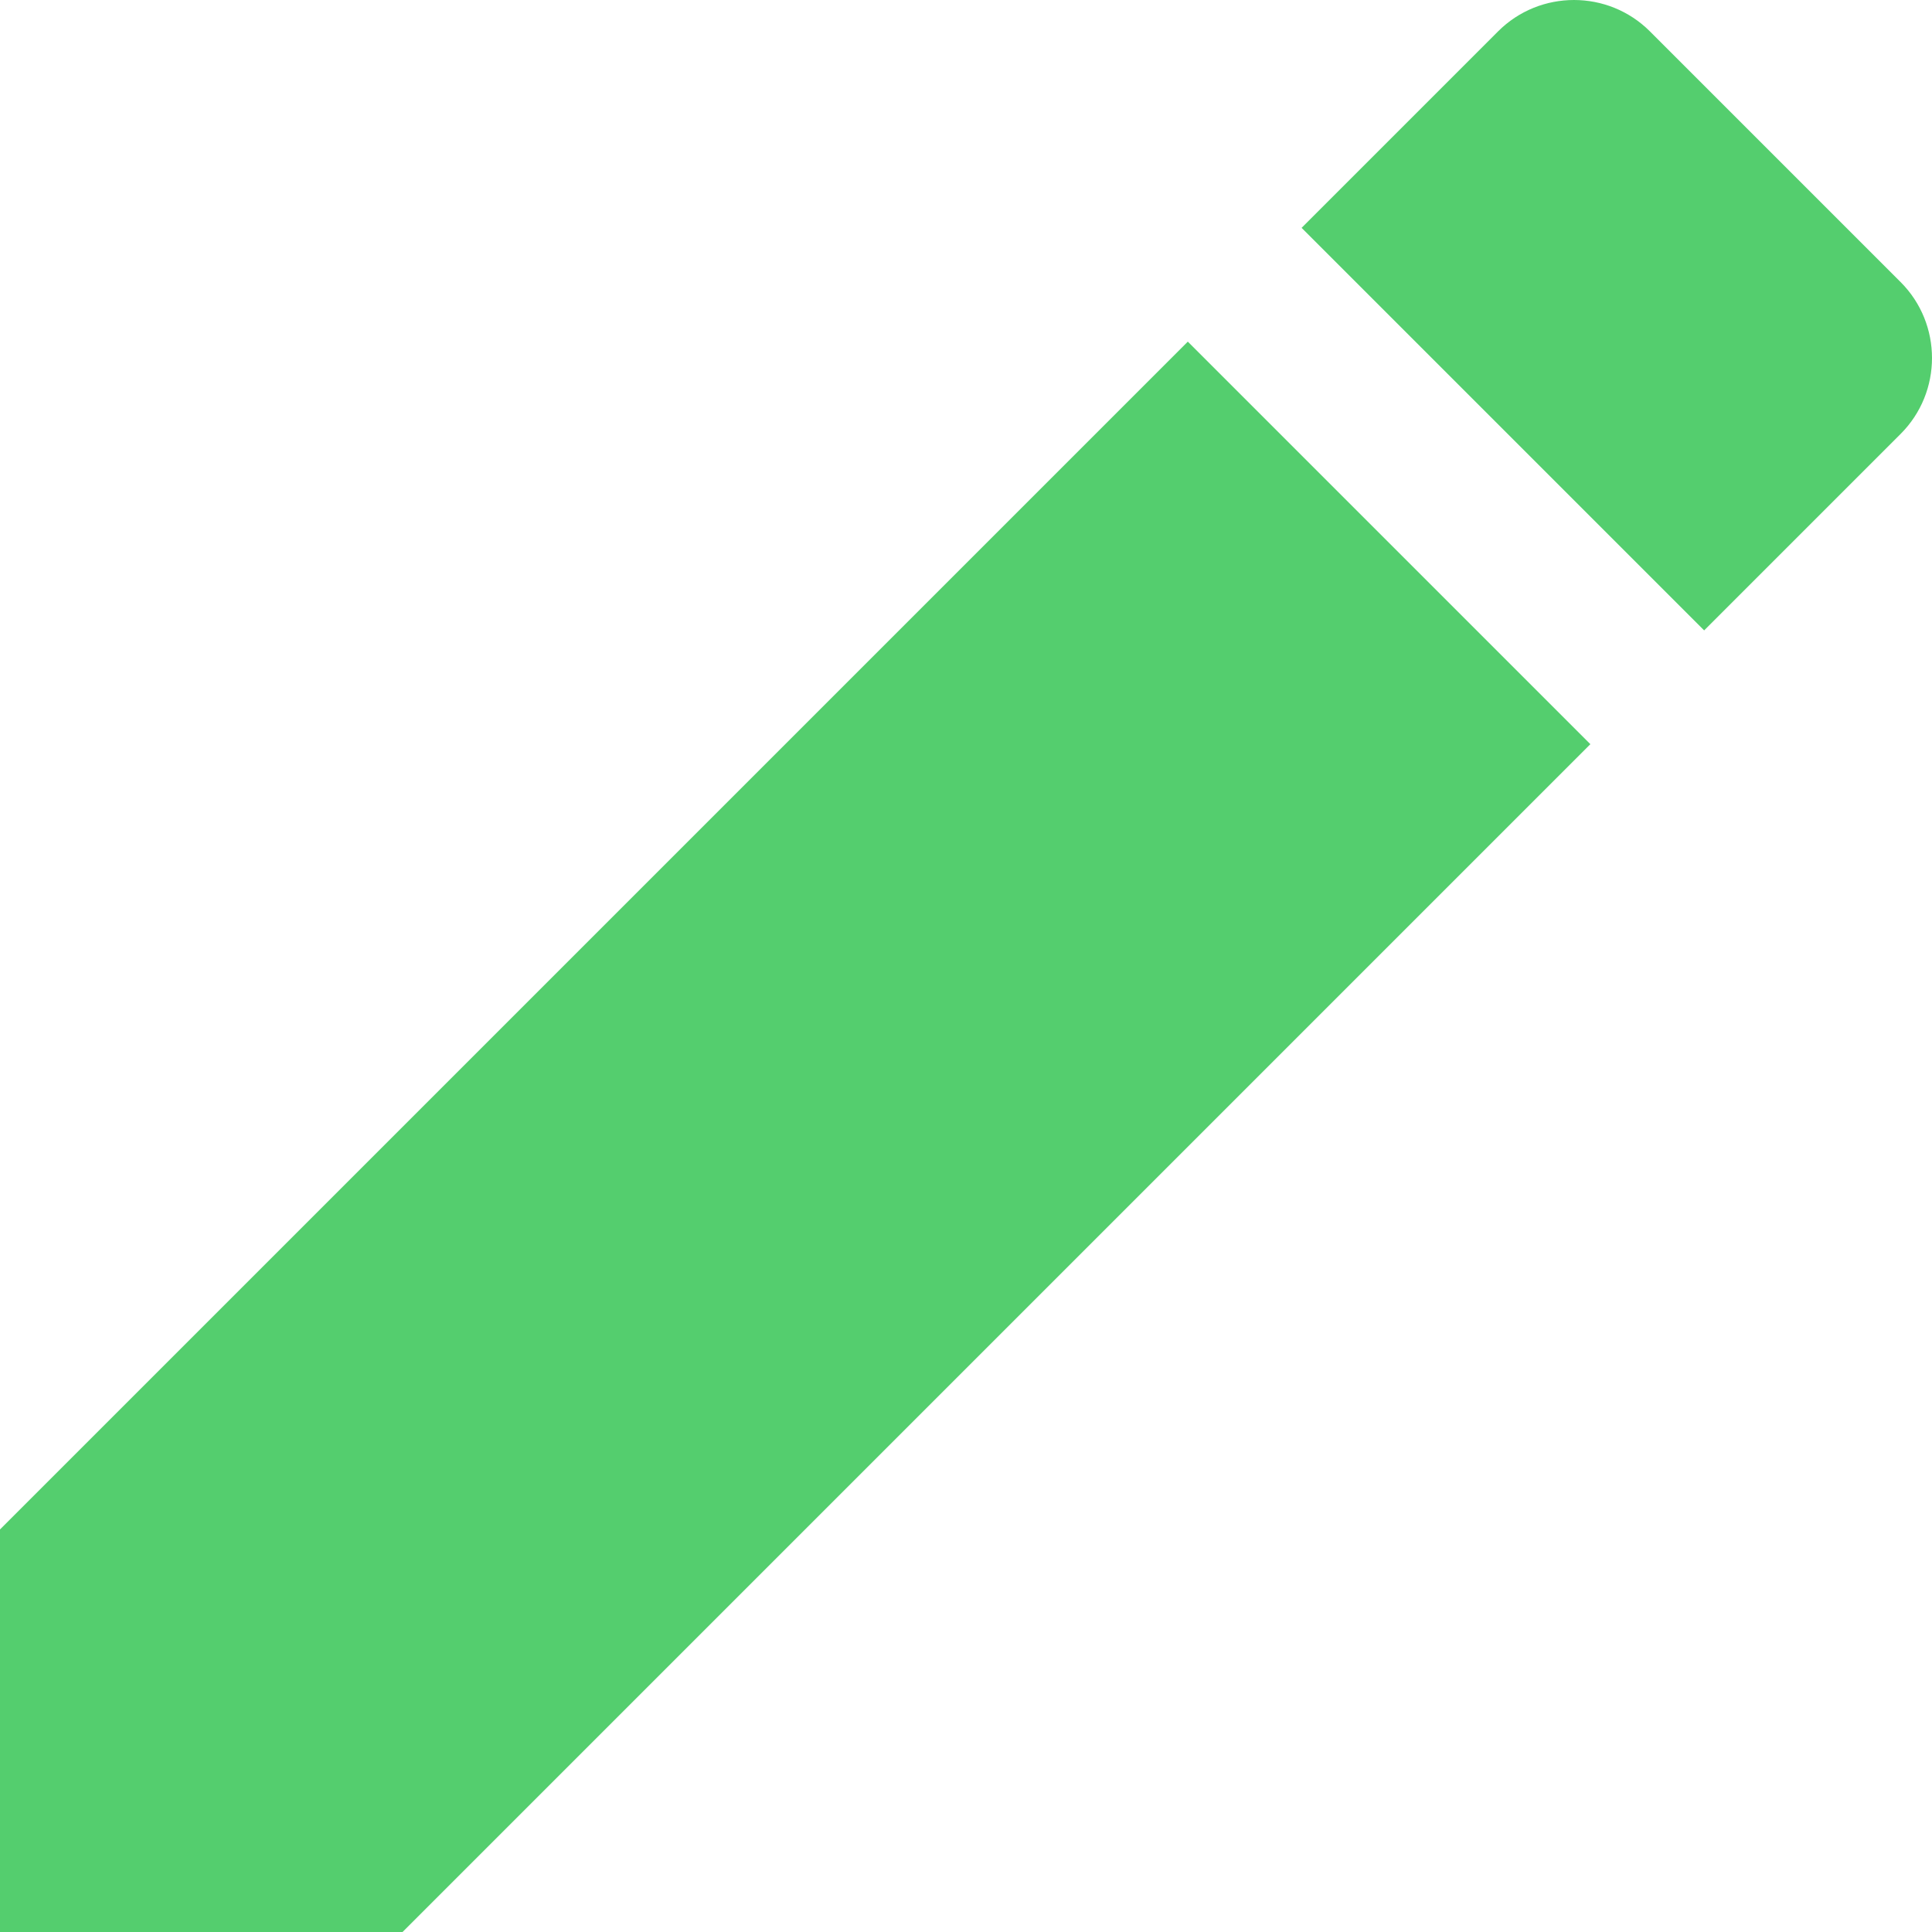
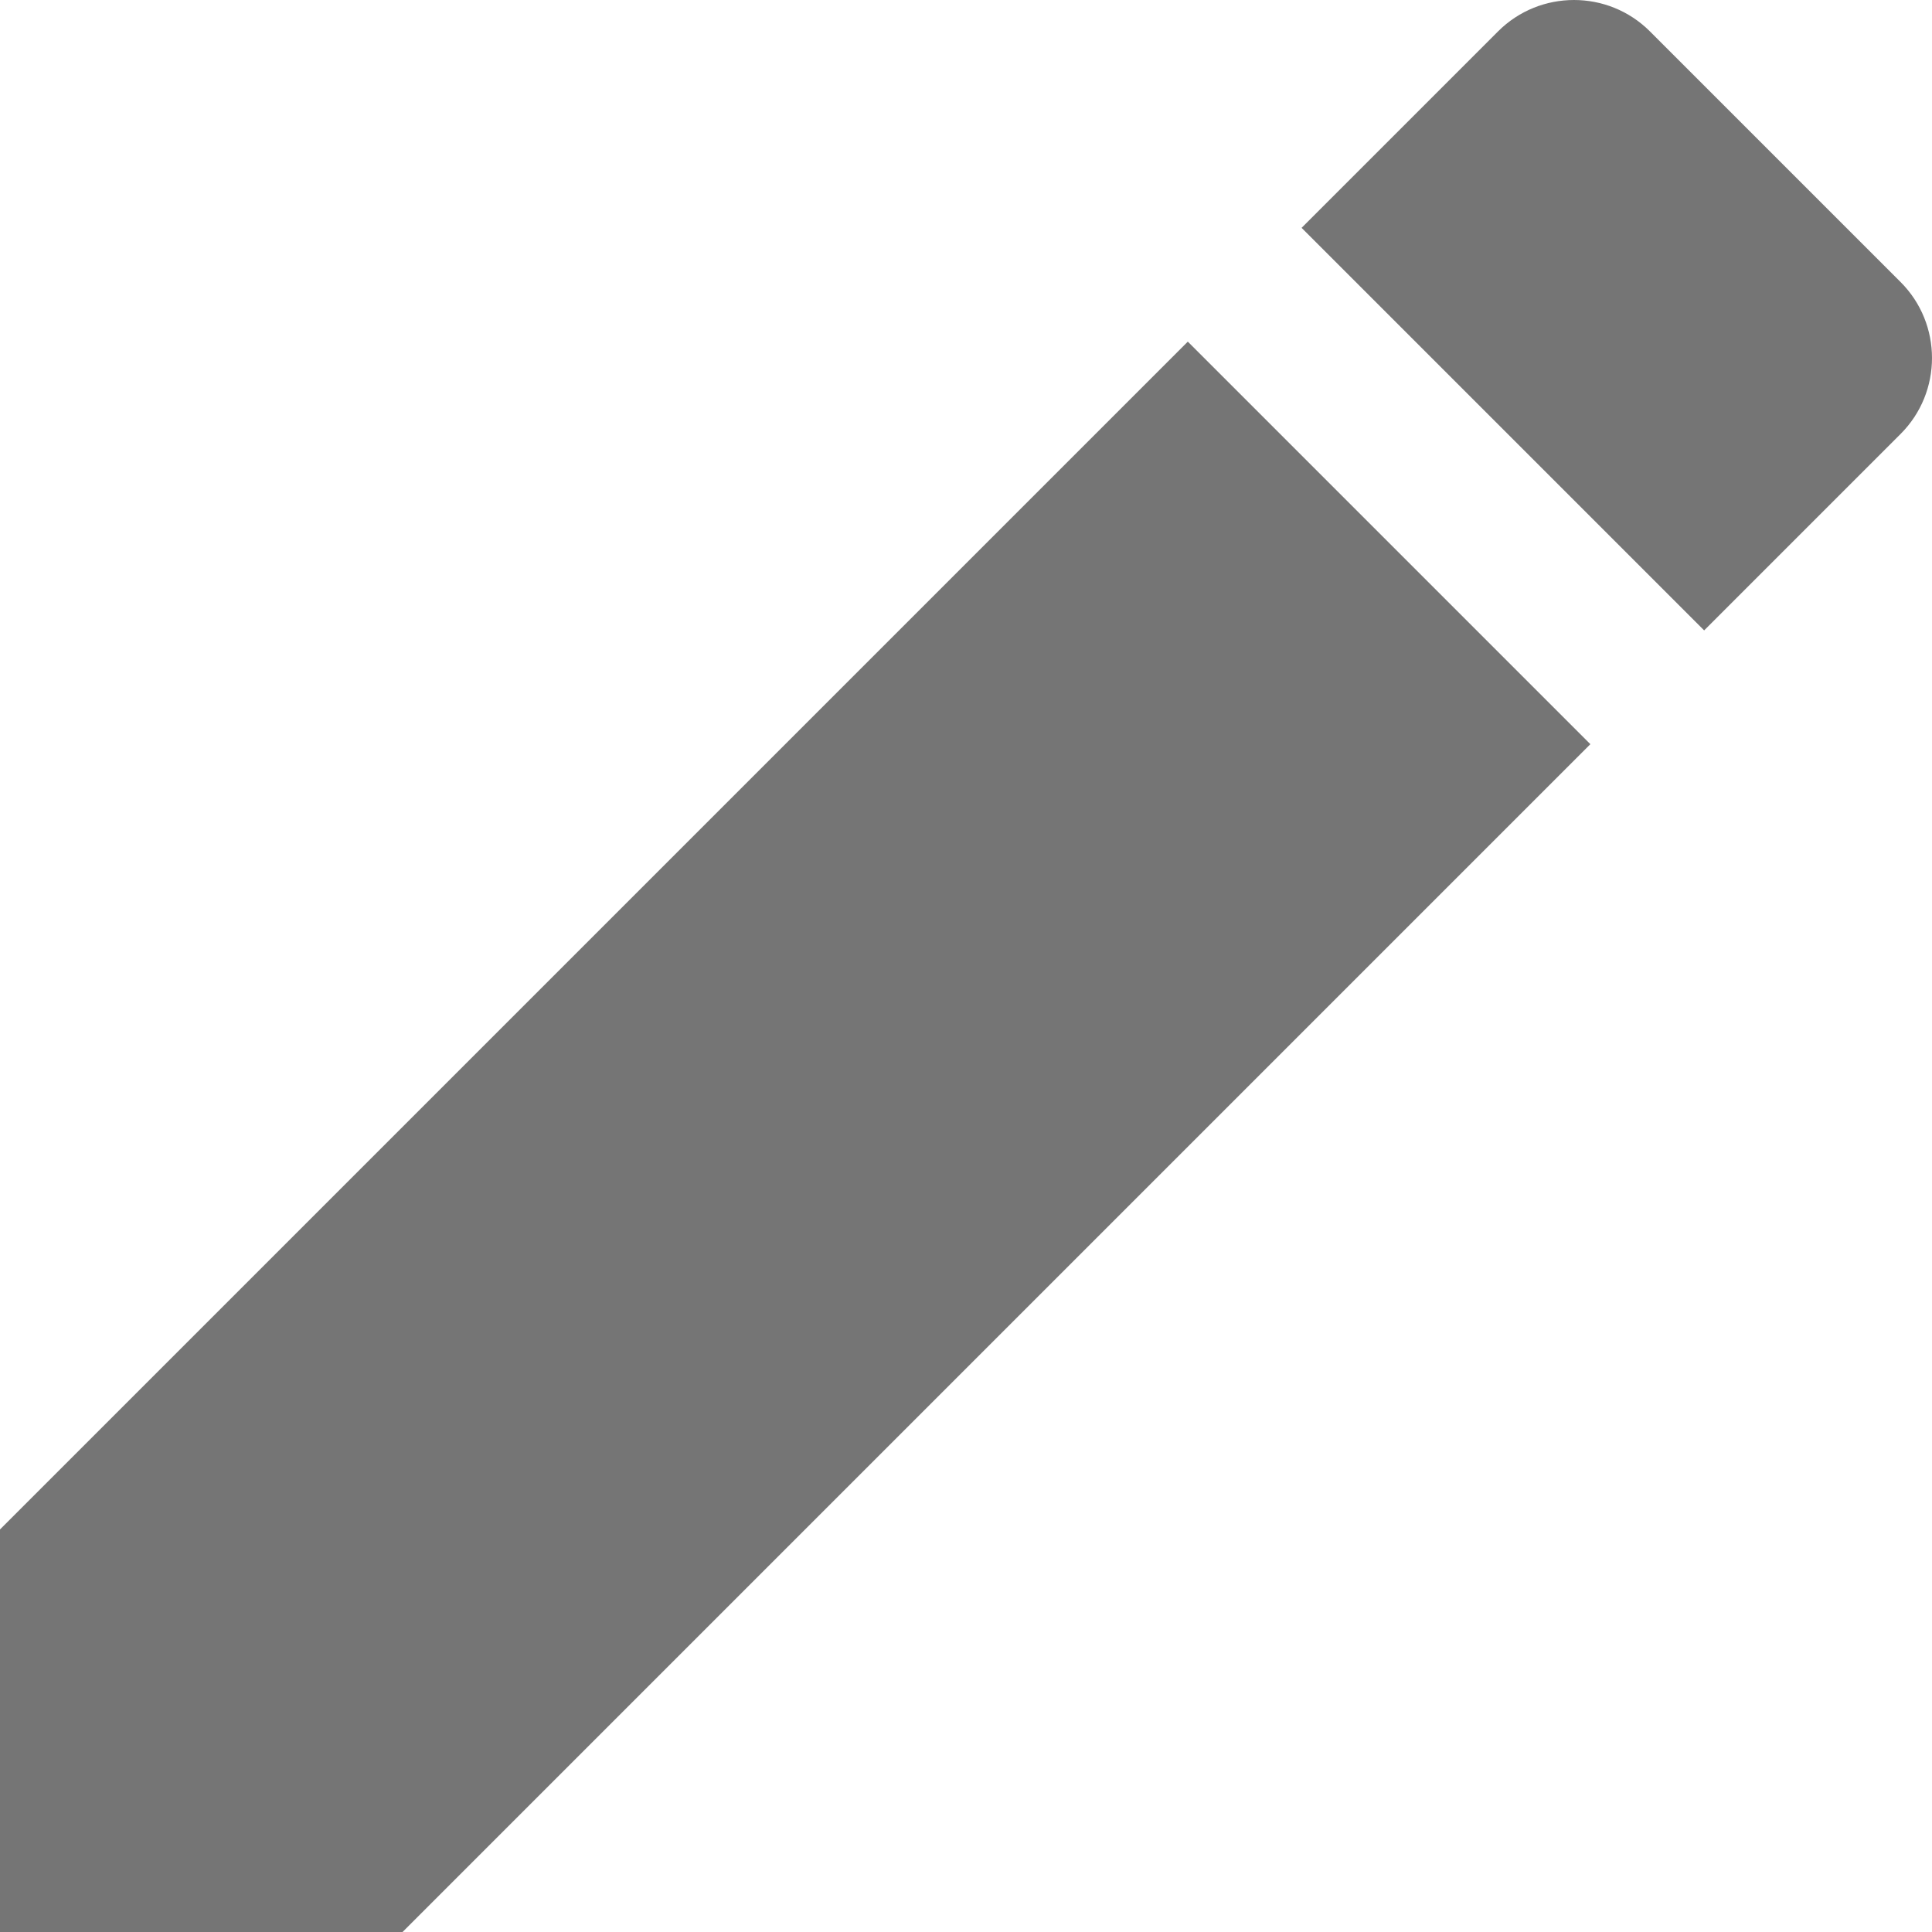
<svg xmlns="http://www.w3.org/2000/svg" version="1.1" id="Capa_1" x="0px" y="0px" viewBox="0 0 383.947 383.947" style="enable-background:new 0 0 383.947 383.947;" xml:space="preserve">
  <g>
    <g>
      <g>
-         <polygon style="fill:#54ce6e;" points="0,303.947 0,383.947 80,383.947 316.053,147.893 236.053,67.893    " />
-         <path style="fill:#54ce6e;" d="M377.707,56.053L327.893,6.24c-8.32-8.32-21.867-8.32-30.187,0l-39.04,39.04l80,80l39.04-39.04     C386.027,77.92,386.027,64.373,377.707,56.053z" />
+         <polygon fill="rgb(117, 117, 117)" points="0,303.947 0,383.947 80,383.947 316.053,147.893 236.053,67.893    " />
+         <path fill="rgb(117, 117, 117)" d="M377.707,56.053L327.893,6.24c-8.32-8.32-21.867-8.32-30.187,0l-39.04,39.04l80,80l39.04-39.04     C386.027,77.92,386.027,64.373,377.707,56.053z" />
      </g>
    </g>
  </g>
  <g>
</g>
  <g>
</g>
  <g>
</g>
  <g>
</g>
  <g>
</g>
  <g>
</g>
  <g>
</g>
  <g>
</g>
  <g>
</g>
  <g>
</g>
  <g>
</g>
  <g>
</g>
  <g>
</g>
  <g>
</g>
  <g>
</g>
</svg>
